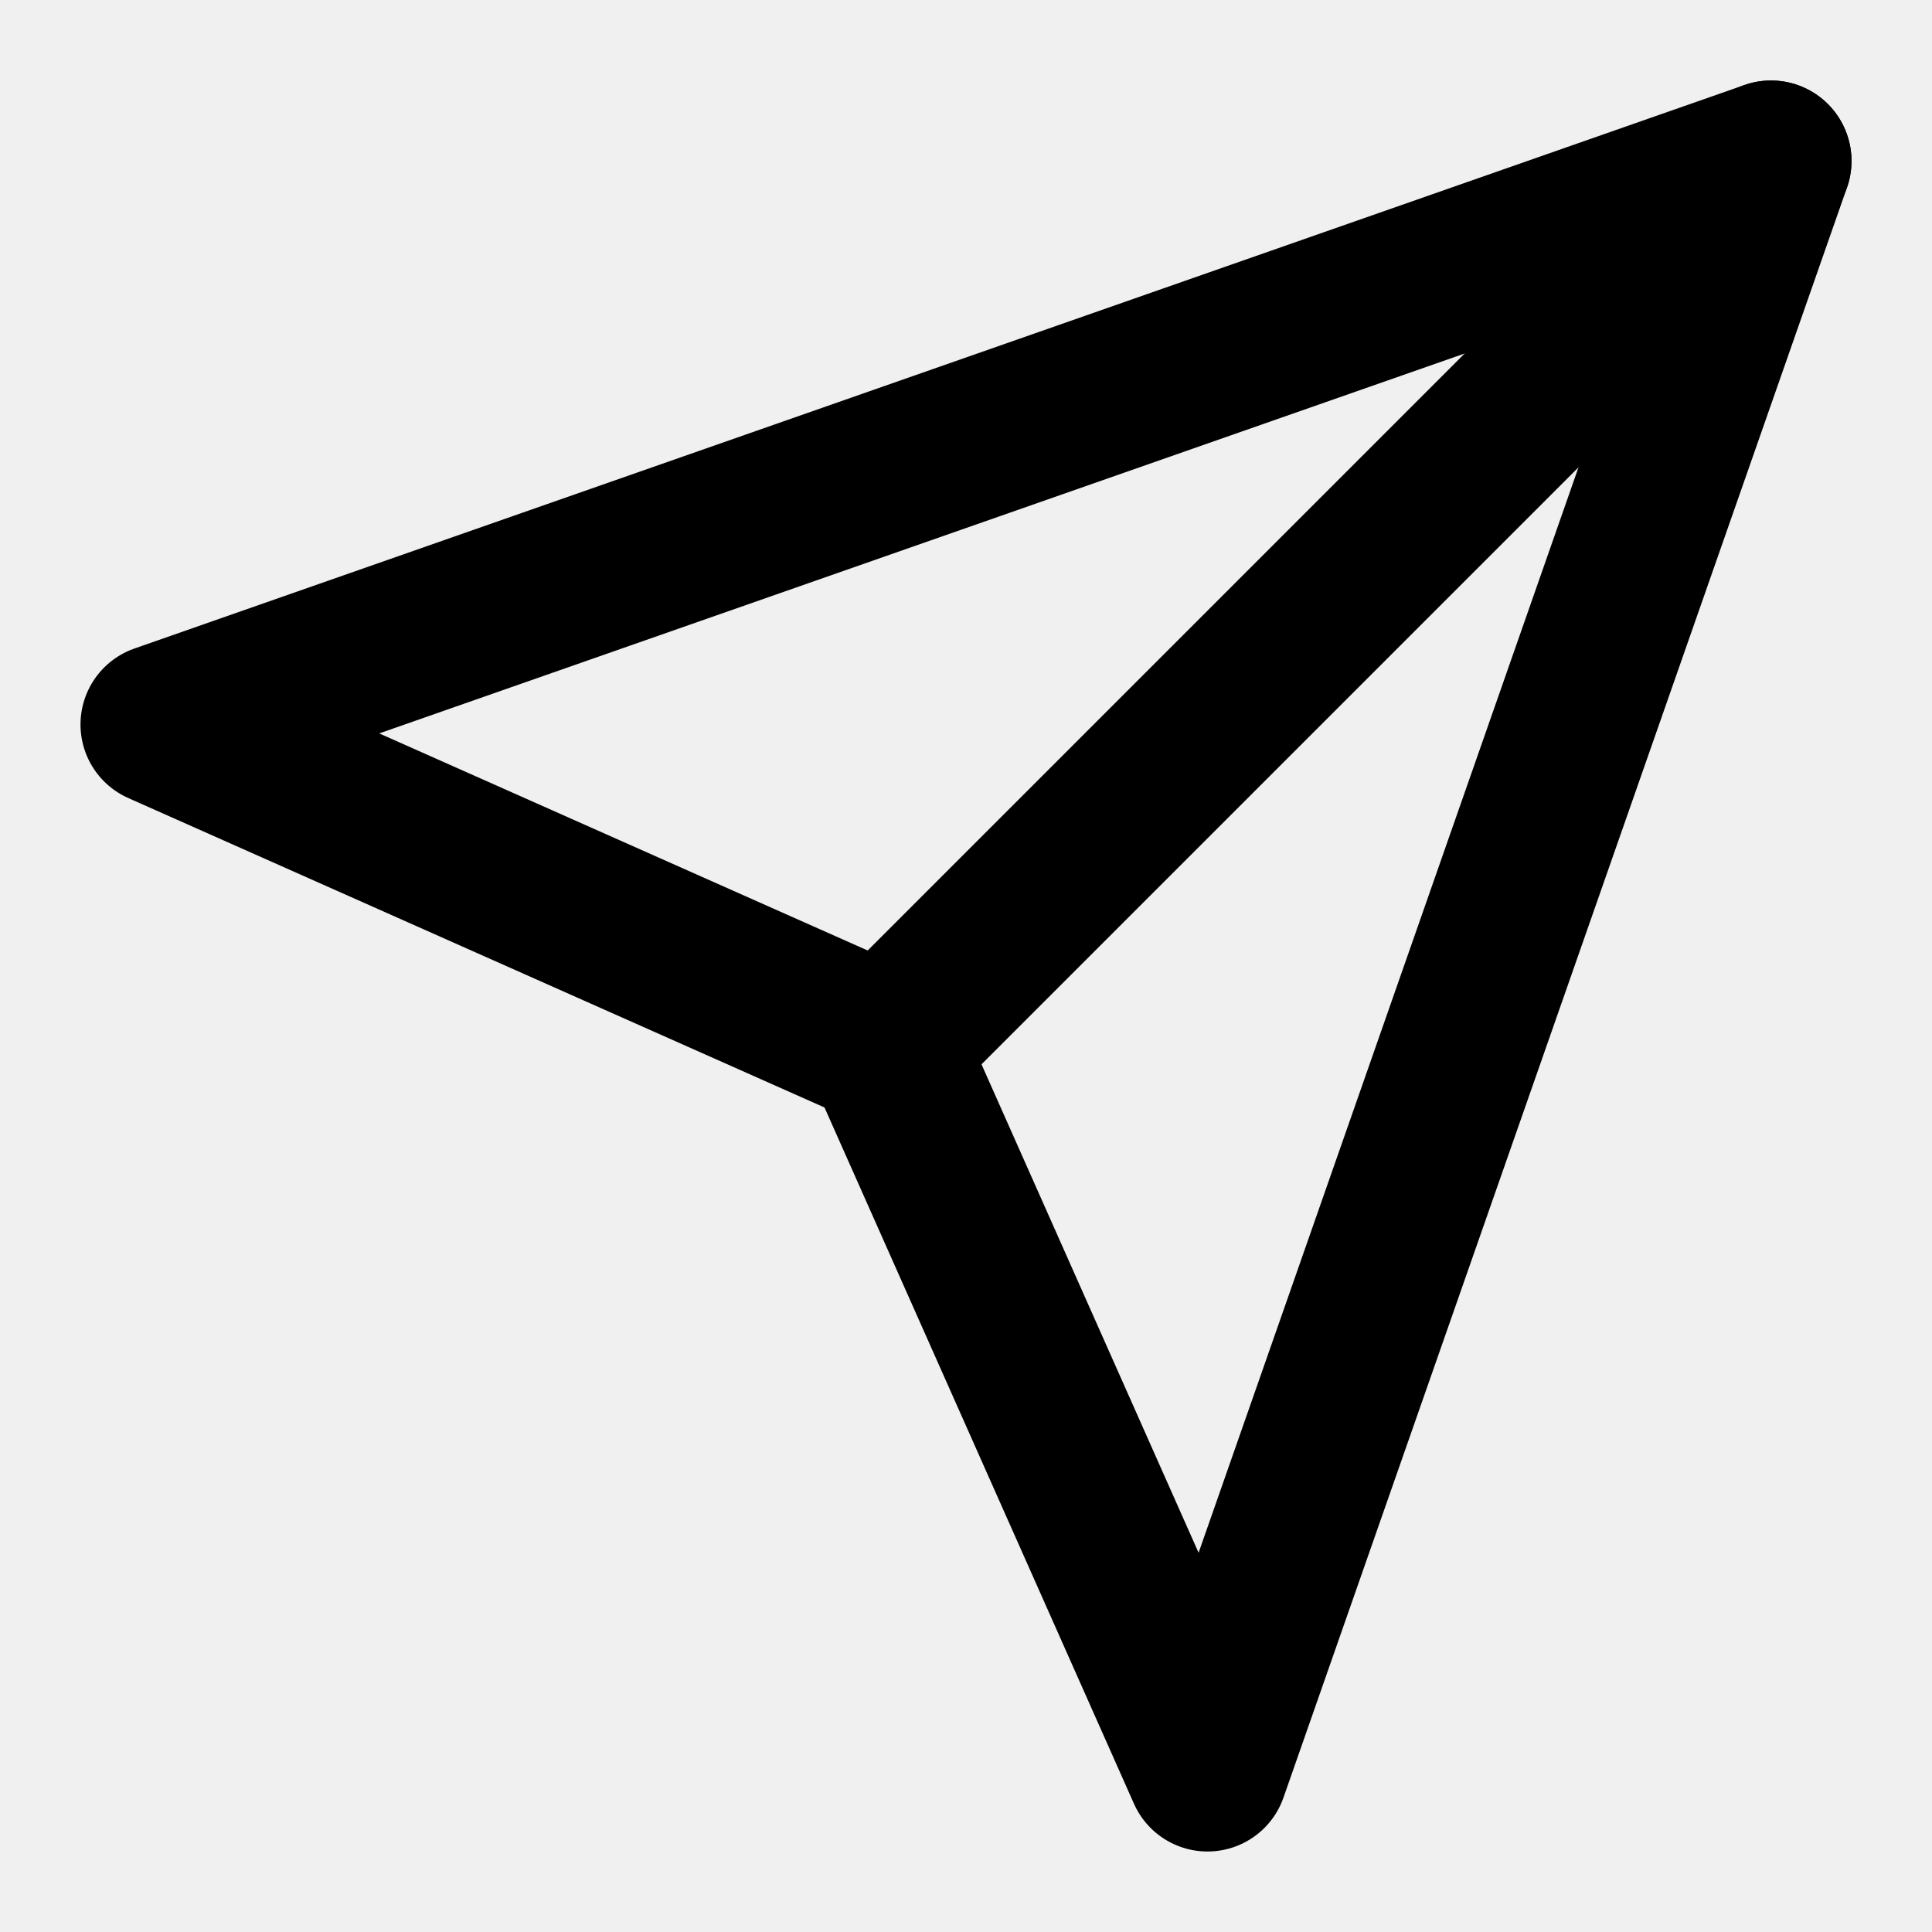
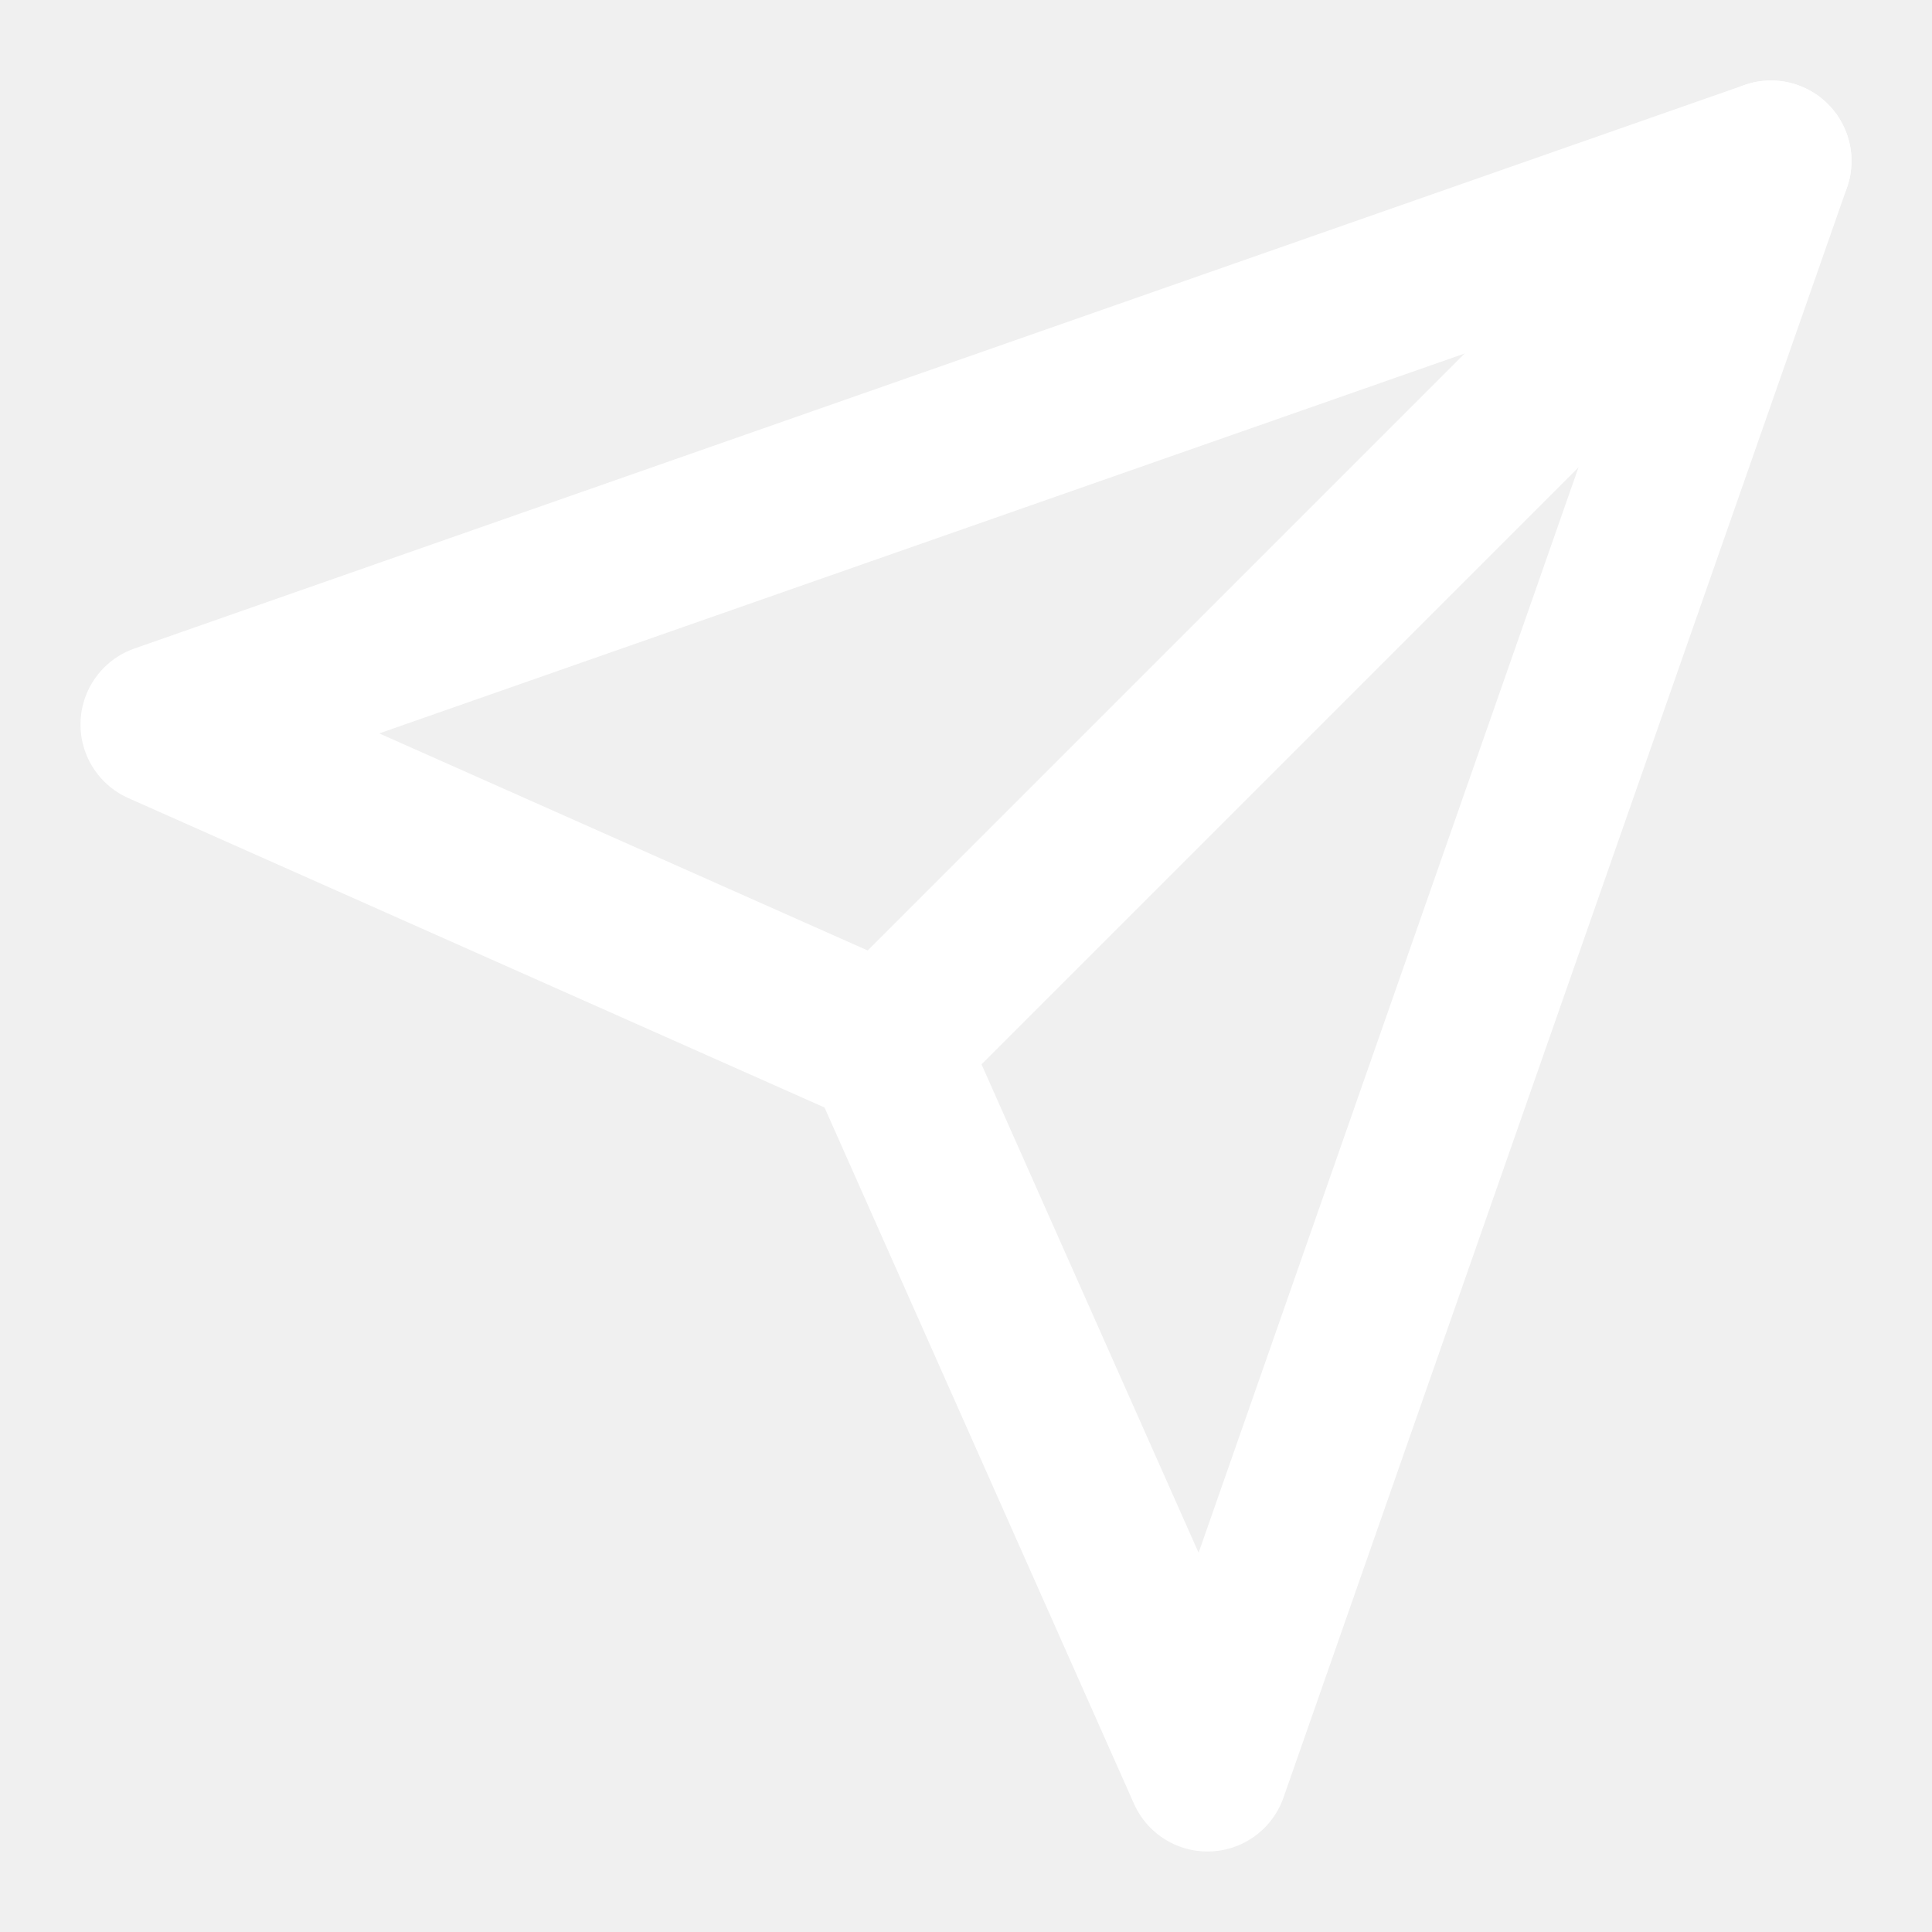
- <svg xmlns="http://www.w3.org/2000/svg" width="24" height="24" viewBox="0 0 24 24" fill="none" stroke="currentColor" stroke-width="2" stroke-linecap="round" stroke-linejoin="round">
+ <svg xmlns="http://www.w3.org/2000/svg" width="24" height="24" viewBox="0 0 24 24" fill="none" stroke="white" stroke-width="2" stroke-linecap="round" stroke-linejoin="round">
  <path d="m22 2-7 20-4-9-9-4Z" />
  <path d="M22 2 11 13" />
</svg>
